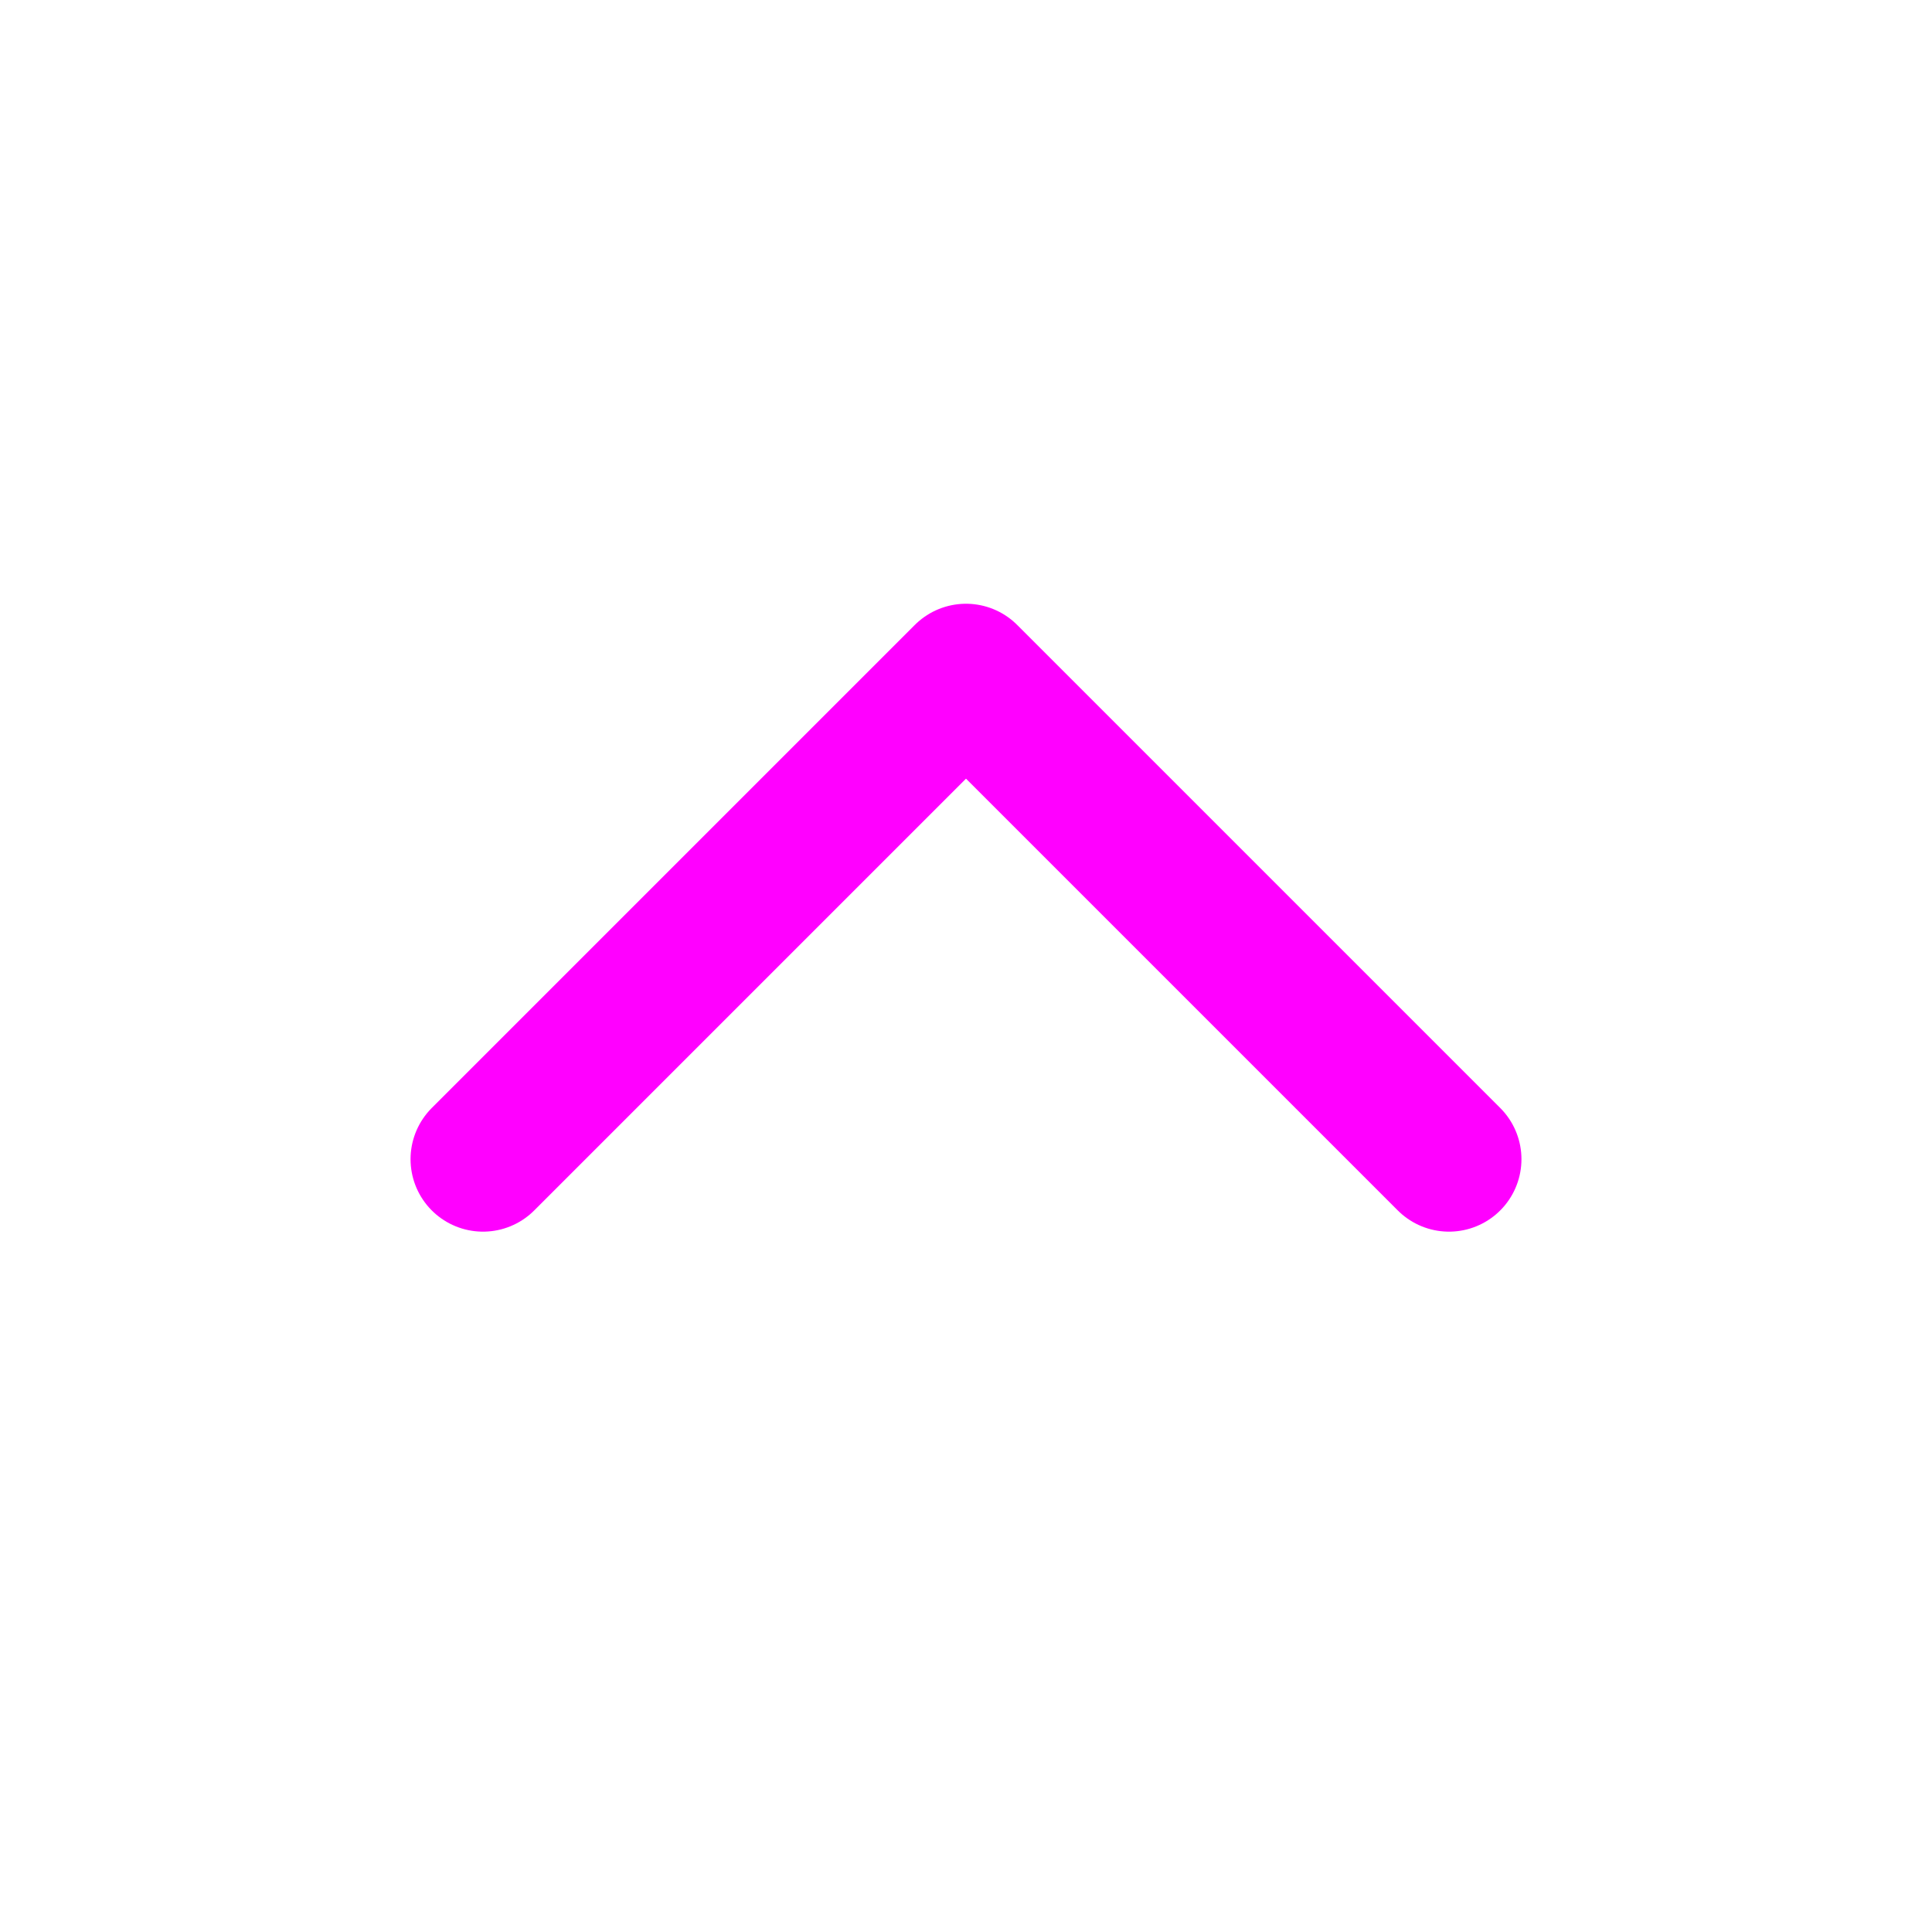
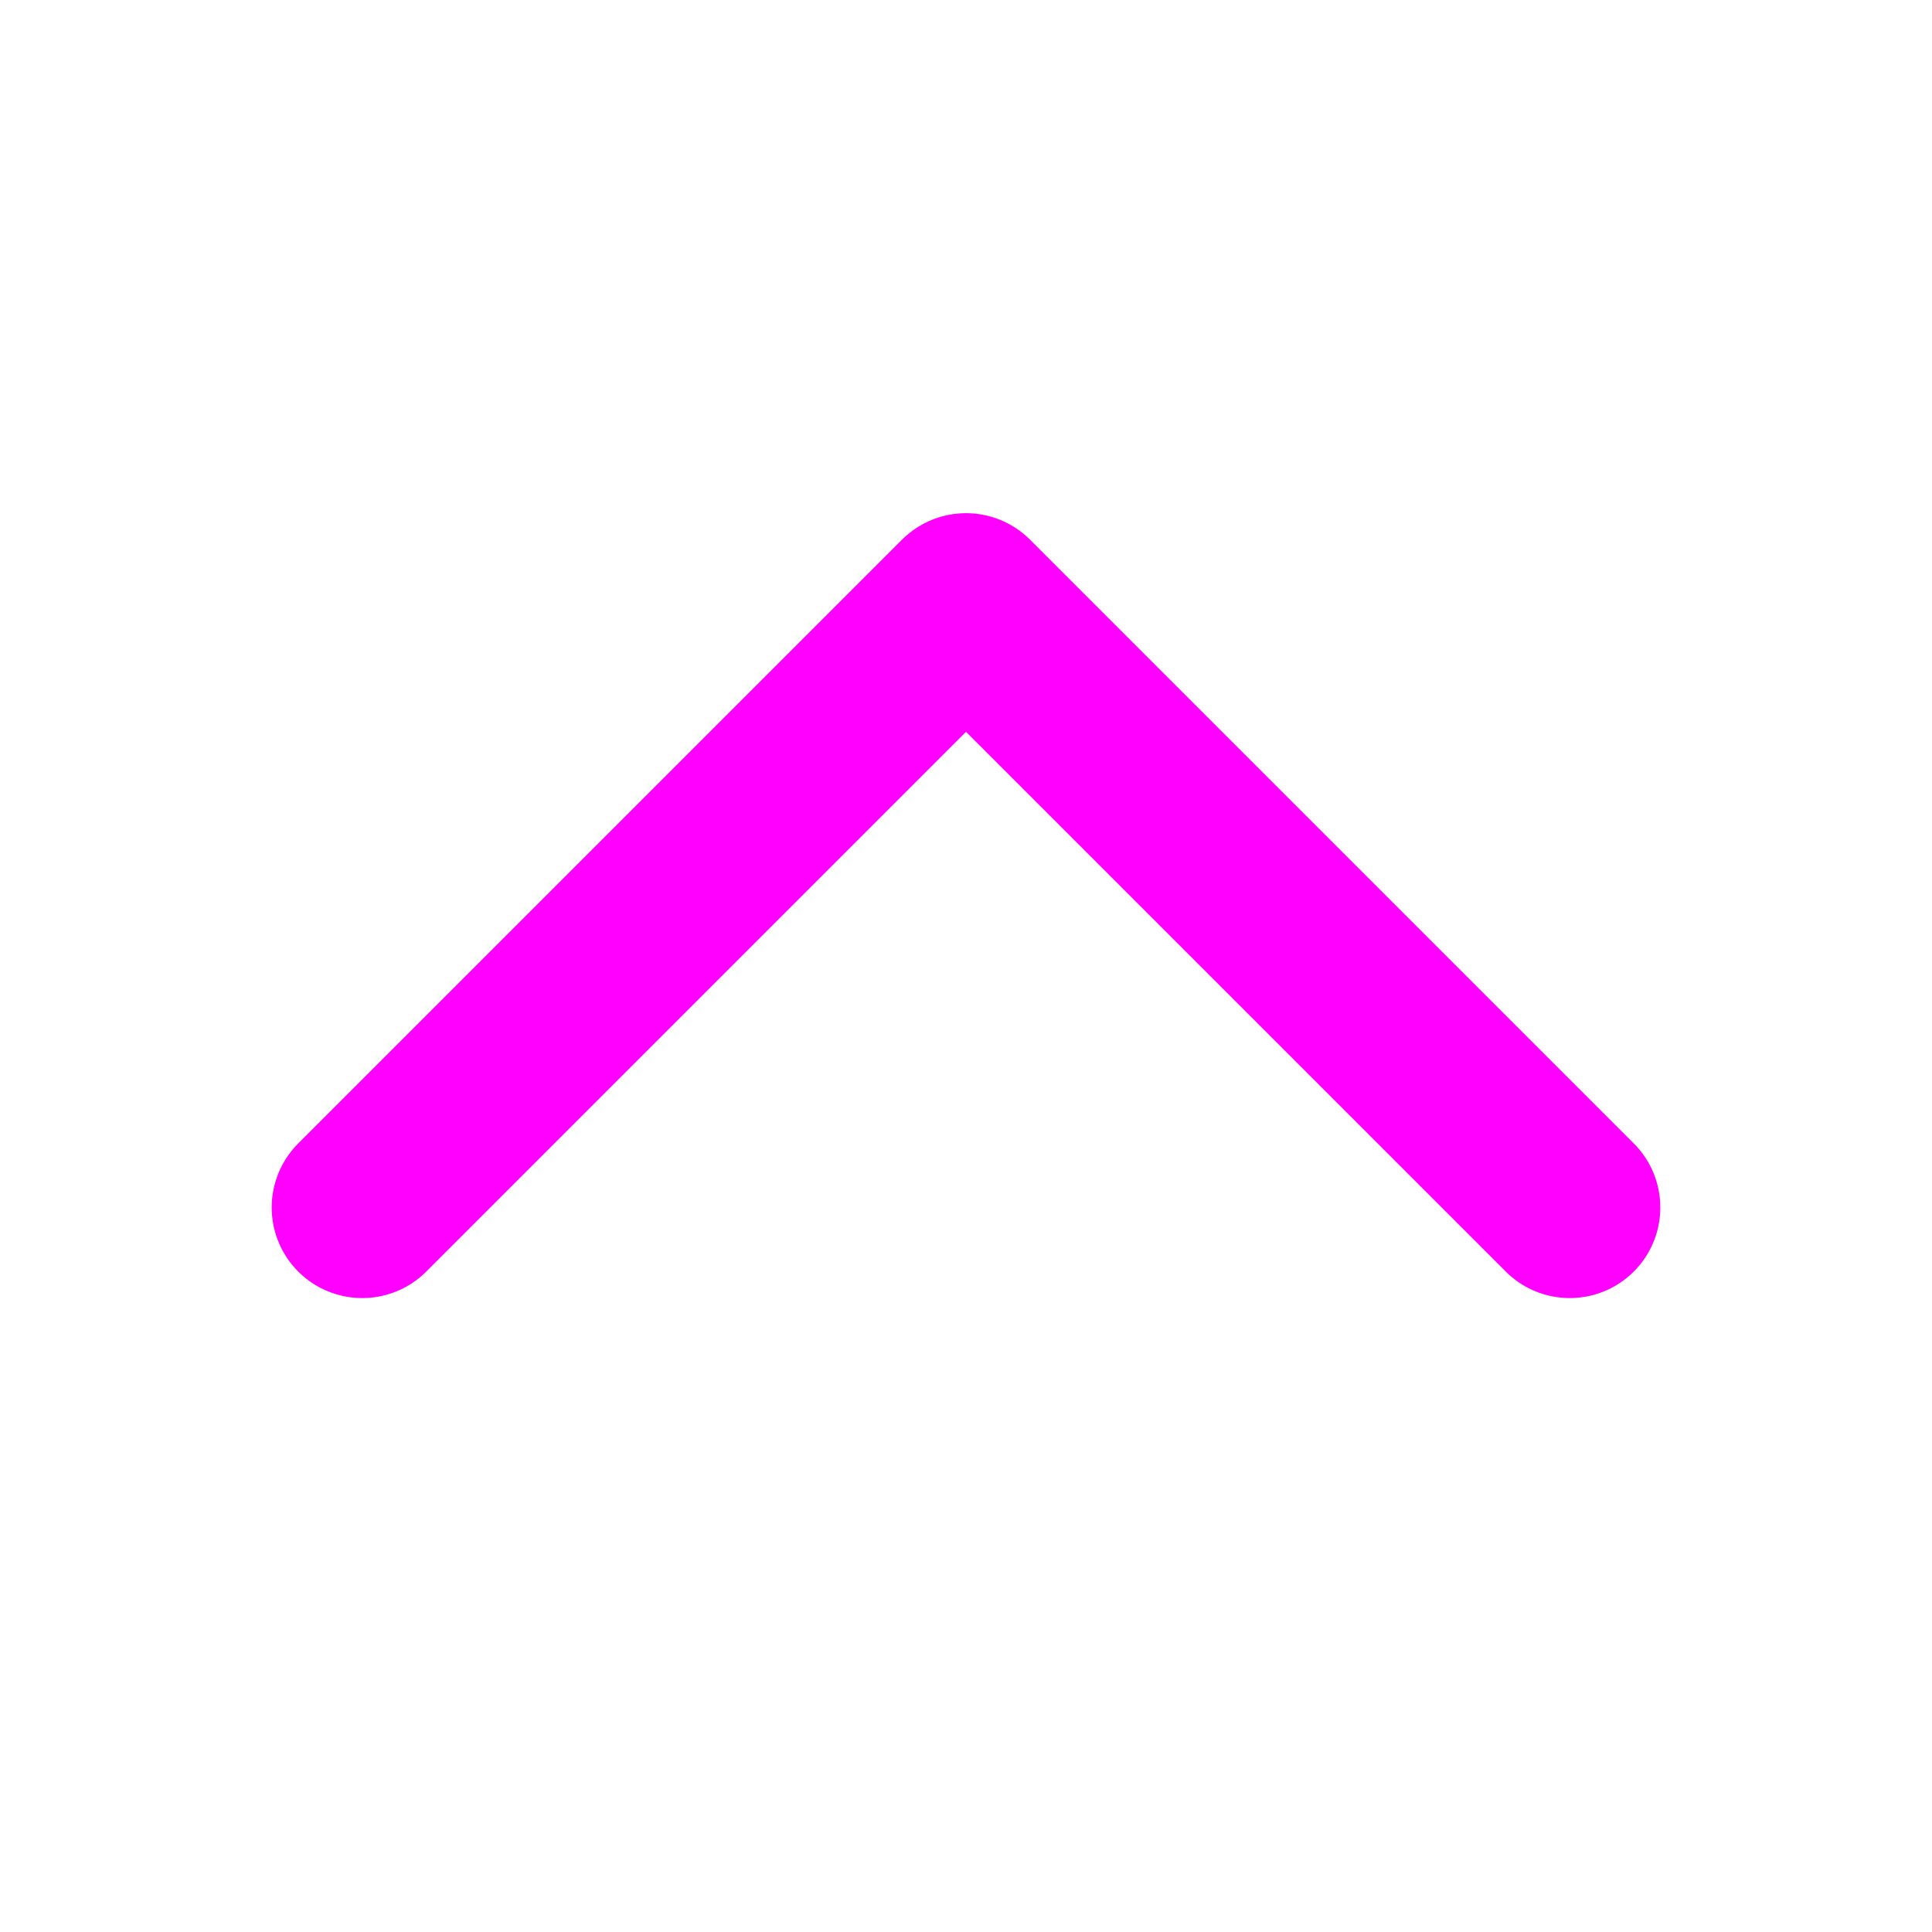
- <svg xmlns="http://www.w3.org/2000/svg" width="20" height="20" viewBox="0 0 20 20" fill="none">
-   <path d="M15 12L10 7L5 12" stroke="#FF00FF" stroke-width="1.5" stroke-linecap="round" stroke-linejoin="round" />
+ <svg xmlns="http://www.w3.org/2000/svg" width="16" height="16" viewBox="0 0 16 16" fill="none">
+   <path d="M13 10L8 5L3 10" stroke="#FF00FF" stroke-width="1.5" stroke-linecap="round" stroke-linejoin="round" />
</svg>
